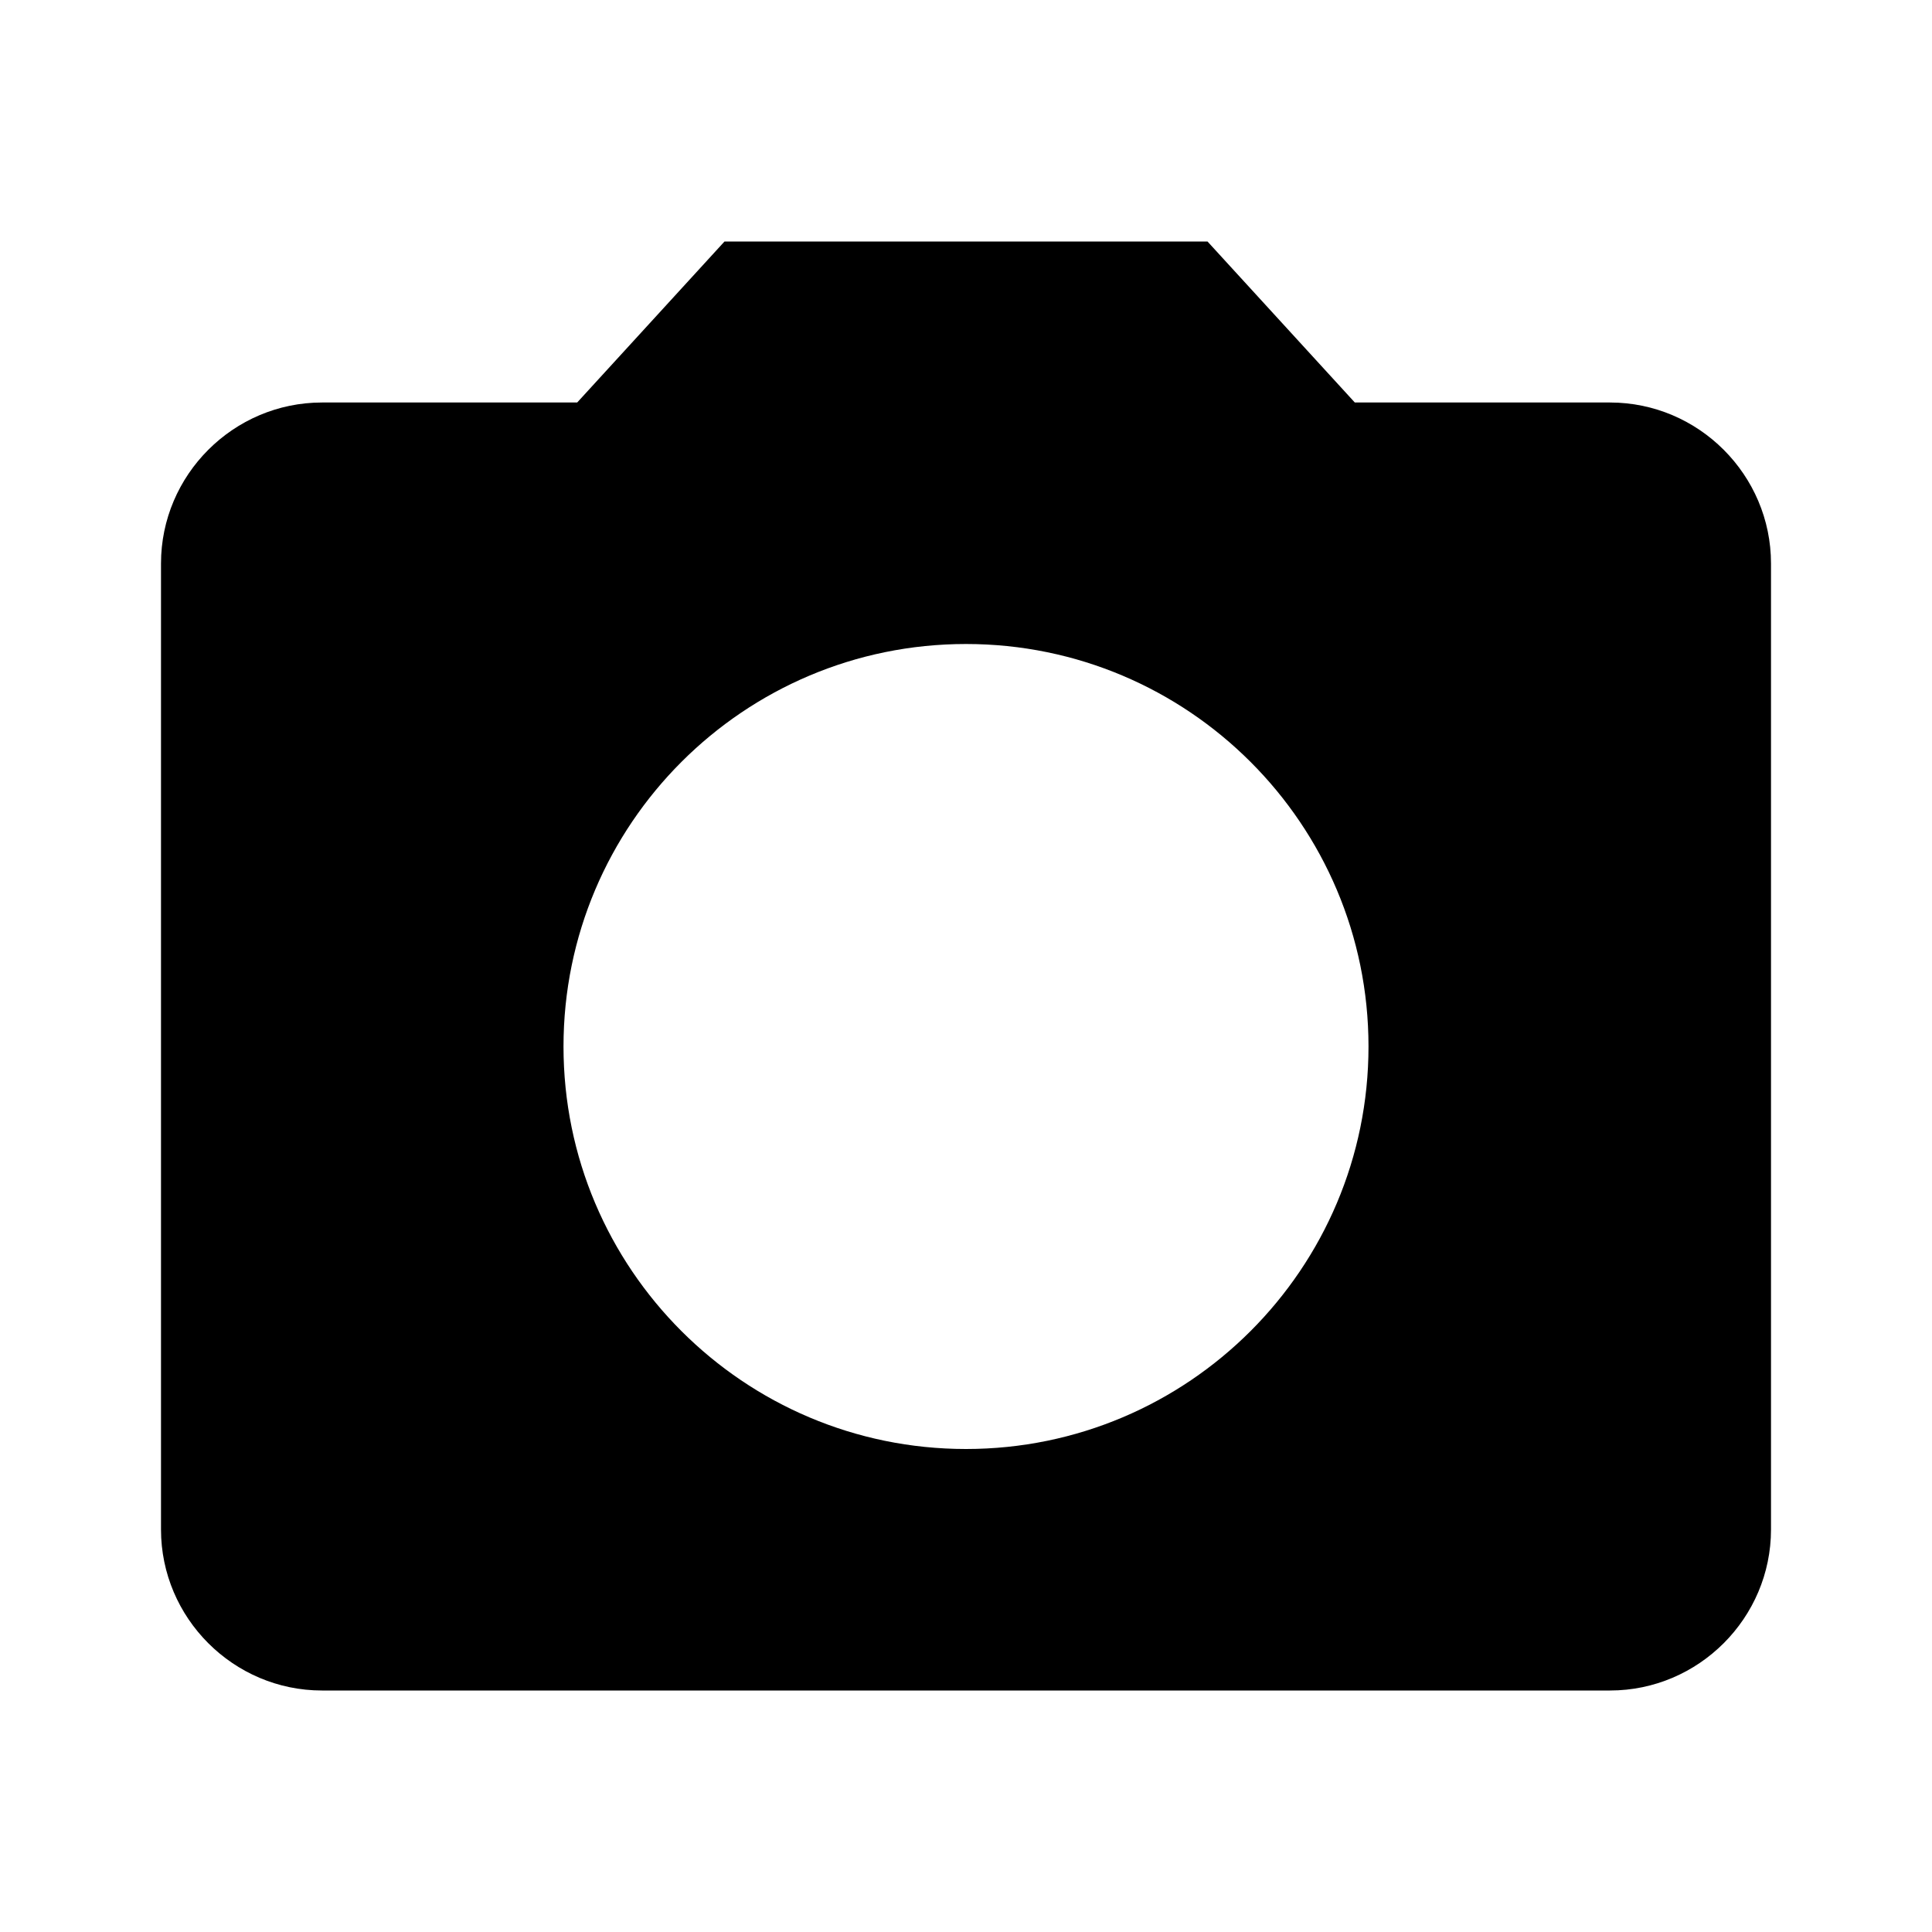
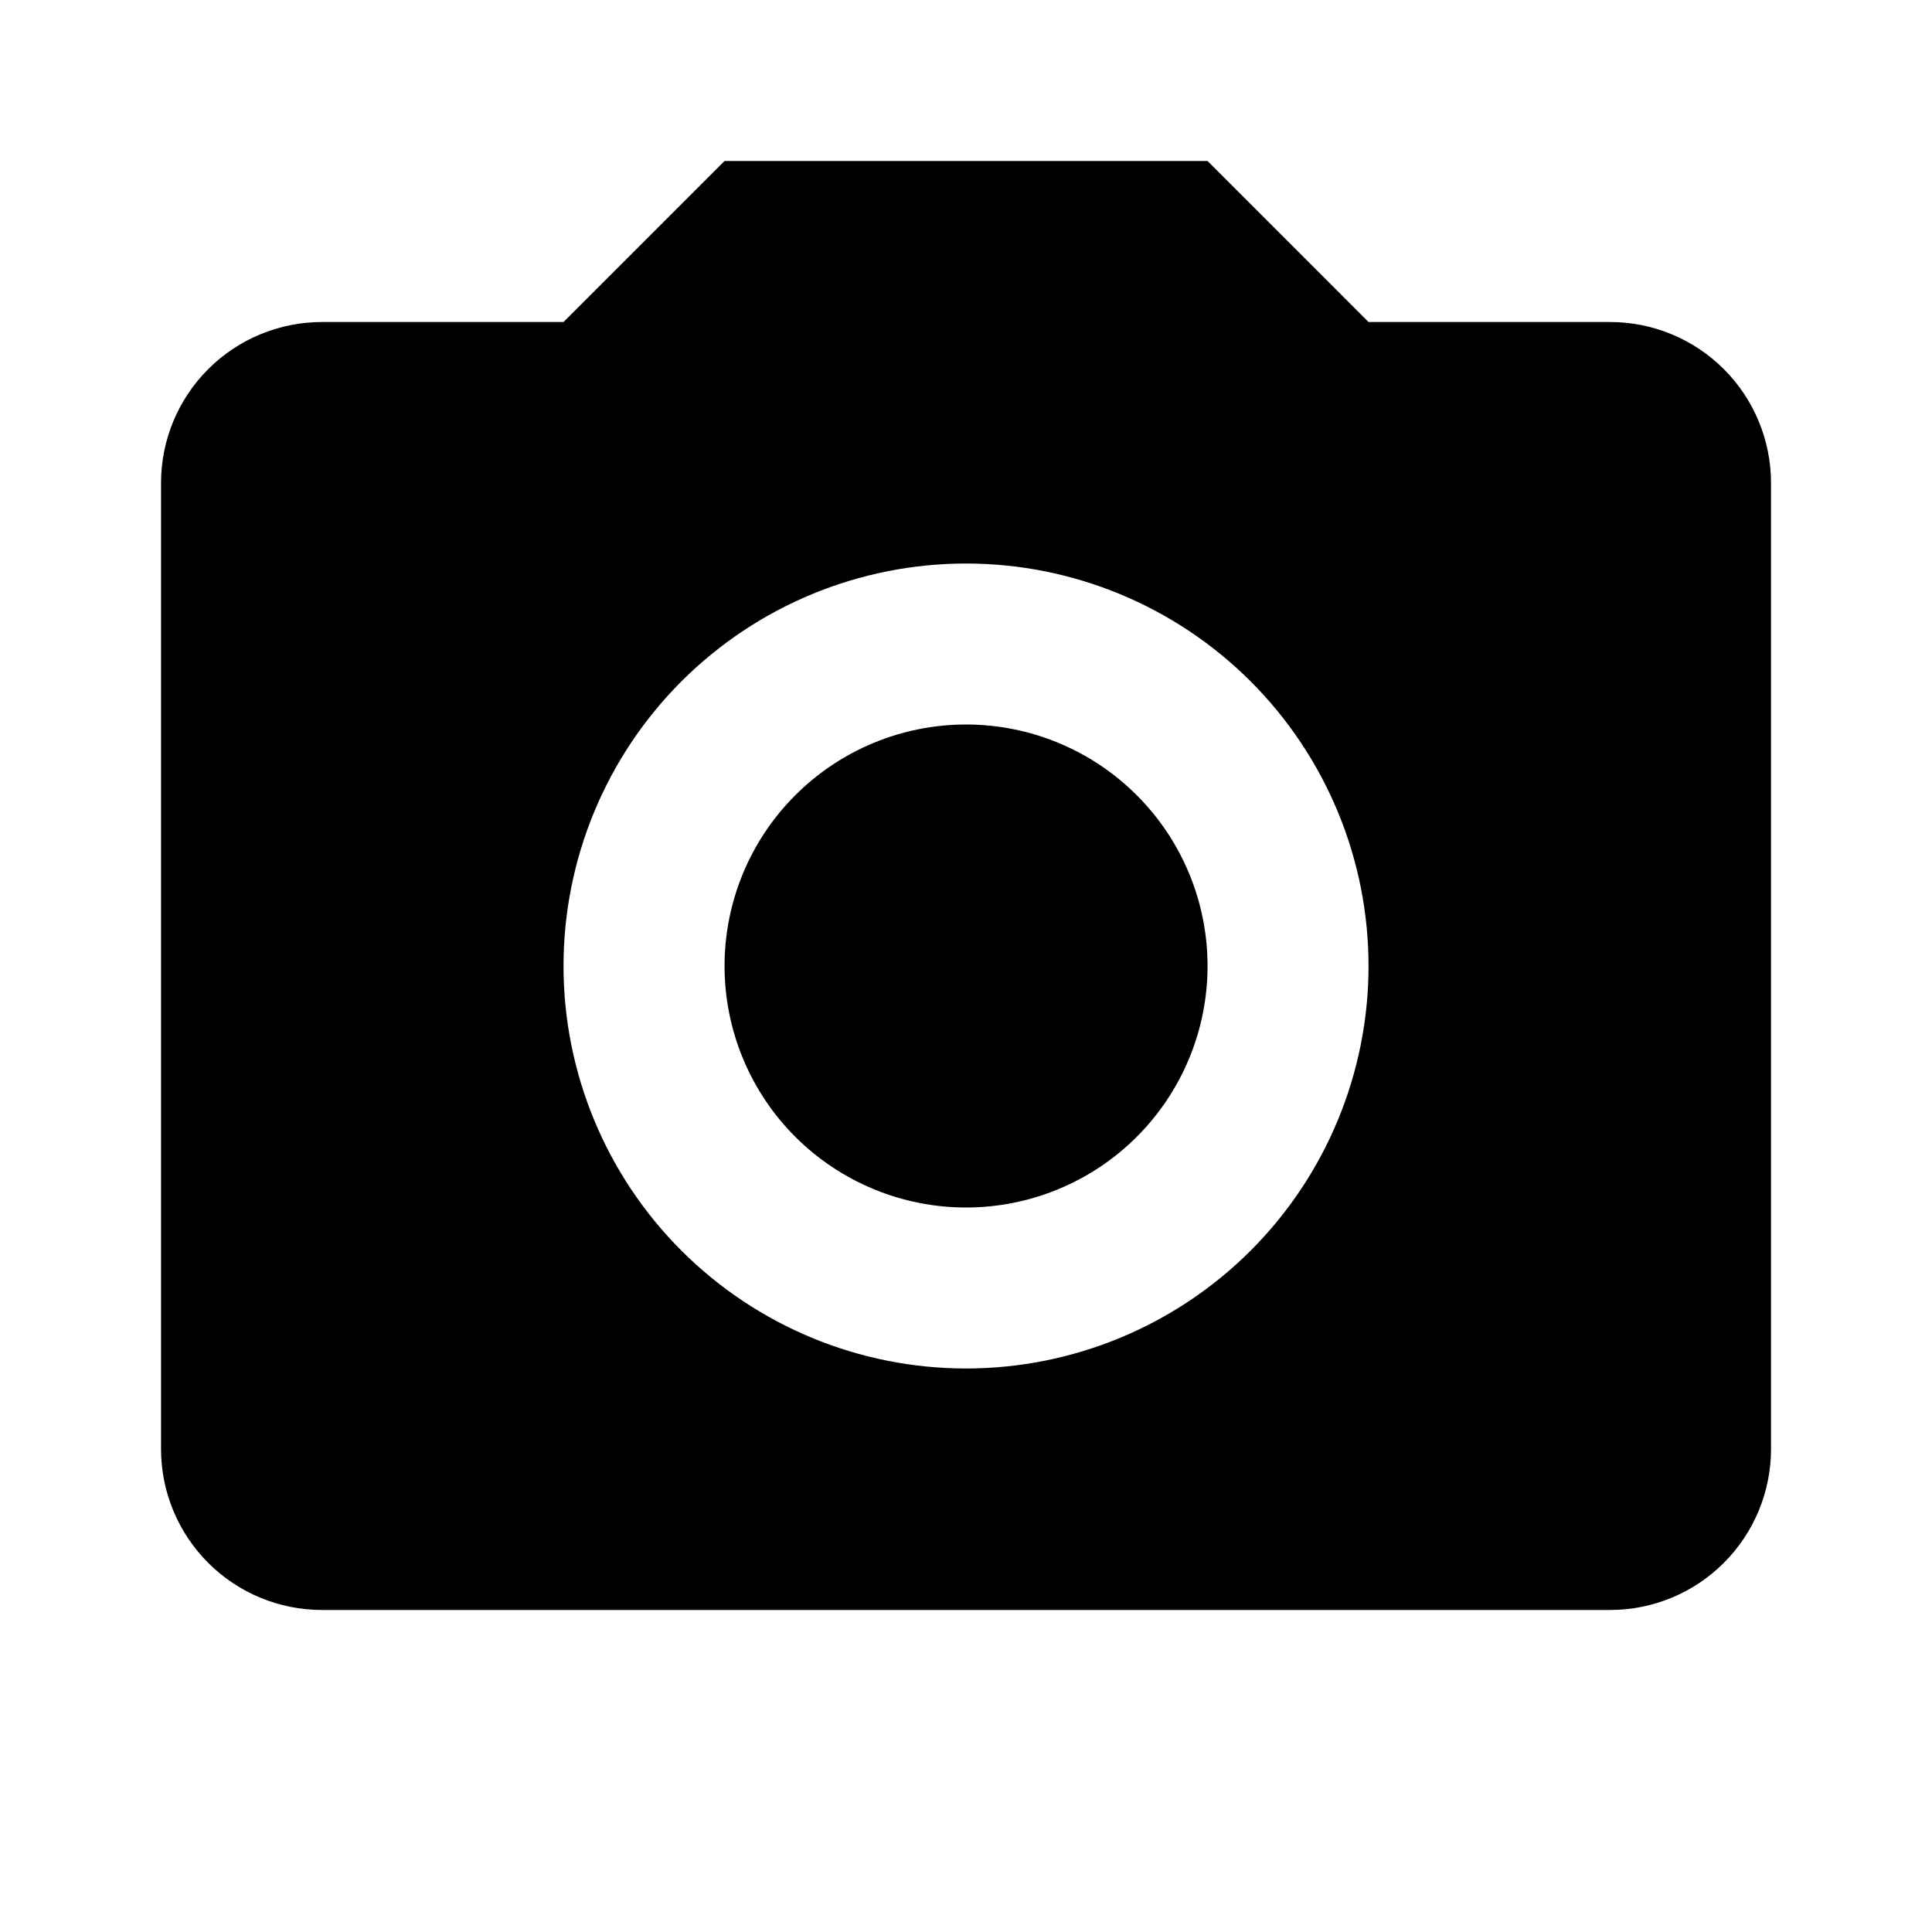
- <svg xmlns="http://www.w3.org/2000/svg" width="24" height="24" viewBox="0 0 24 24" fill="none">
-   <path d="M9 3L7.17 5H4C2.9 5 2 5.9 2 7V19C2 20.1 2.9 21 4 21H20C21.1 21 22 20.1 22 19V7C22 5.9 21.1 5 20 5H16.83L15 3H9ZM12 18C9.24 18 7 15.76 7 13C7 10.24 9.24 8 12 8C14.76 8 17 10.24 17 13C17 15.76 14.76 18 12 18Z" fill="currentColor" />
+ <svg xmlns="http://www.w3.org/2000/svg" width="40" height="40" viewBox="0 0 40 40" fill="none">
+   <path d="M6.667 6.667H11.667L15.001 3.333H25.001L28.334 6.667H33.334C34.218 6.667 35.066 7.018 35.691 7.643C36.316 8.268 36.667 9.116 36.667 10V30C36.667 30.884 36.316 31.732 35.691 32.357C35.066 32.982 34.218 33.333 33.334 33.333H6.667C5.783 33.333 4.935 32.982 4.31 32.357C3.685 31.732 3.334 30.884 3.334 30V10C3.334 9.116 3.685 8.268 4.31 7.643C4.935 7.018 5.783 6.667 6.667 6.667ZM20.001 11.667C17.791 11.667 15.671 12.545 14.108 14.107C12.545 15.67 11.667 17.79 11.667 20C11.667 22.21 12.545 24.33 14.108 25.893C15.671 27.455 17.791 28.333 20.001 28.333C22.211 28.333 24.33 27.455 25.893 25.893C27.456 24.33 28.334 22.21 28.334 20C28.334 17.79 27.456 15.67 25.893 14.107C24.33 12.545 22.211 11.667 20.001 11.667ZM20.001 15C21.327 15 22.599 15.527 23.536 16.465C24.474 17.402 25.001 18.674 25.001 20C25.001 21.326 24.474 22.598 23.536 23.536C22.599 24.473 21.327 25 20.001 25C18.675 25 17.403 24.473 16.465 23.536C15.527 22.598 15.001 21.326 15.001 20C15.001 18.674 15.527 17.402 16.465 16.465C17.403 15.527 18.675 15 20.001 15Z" fill="currentColor" />
</svg>
